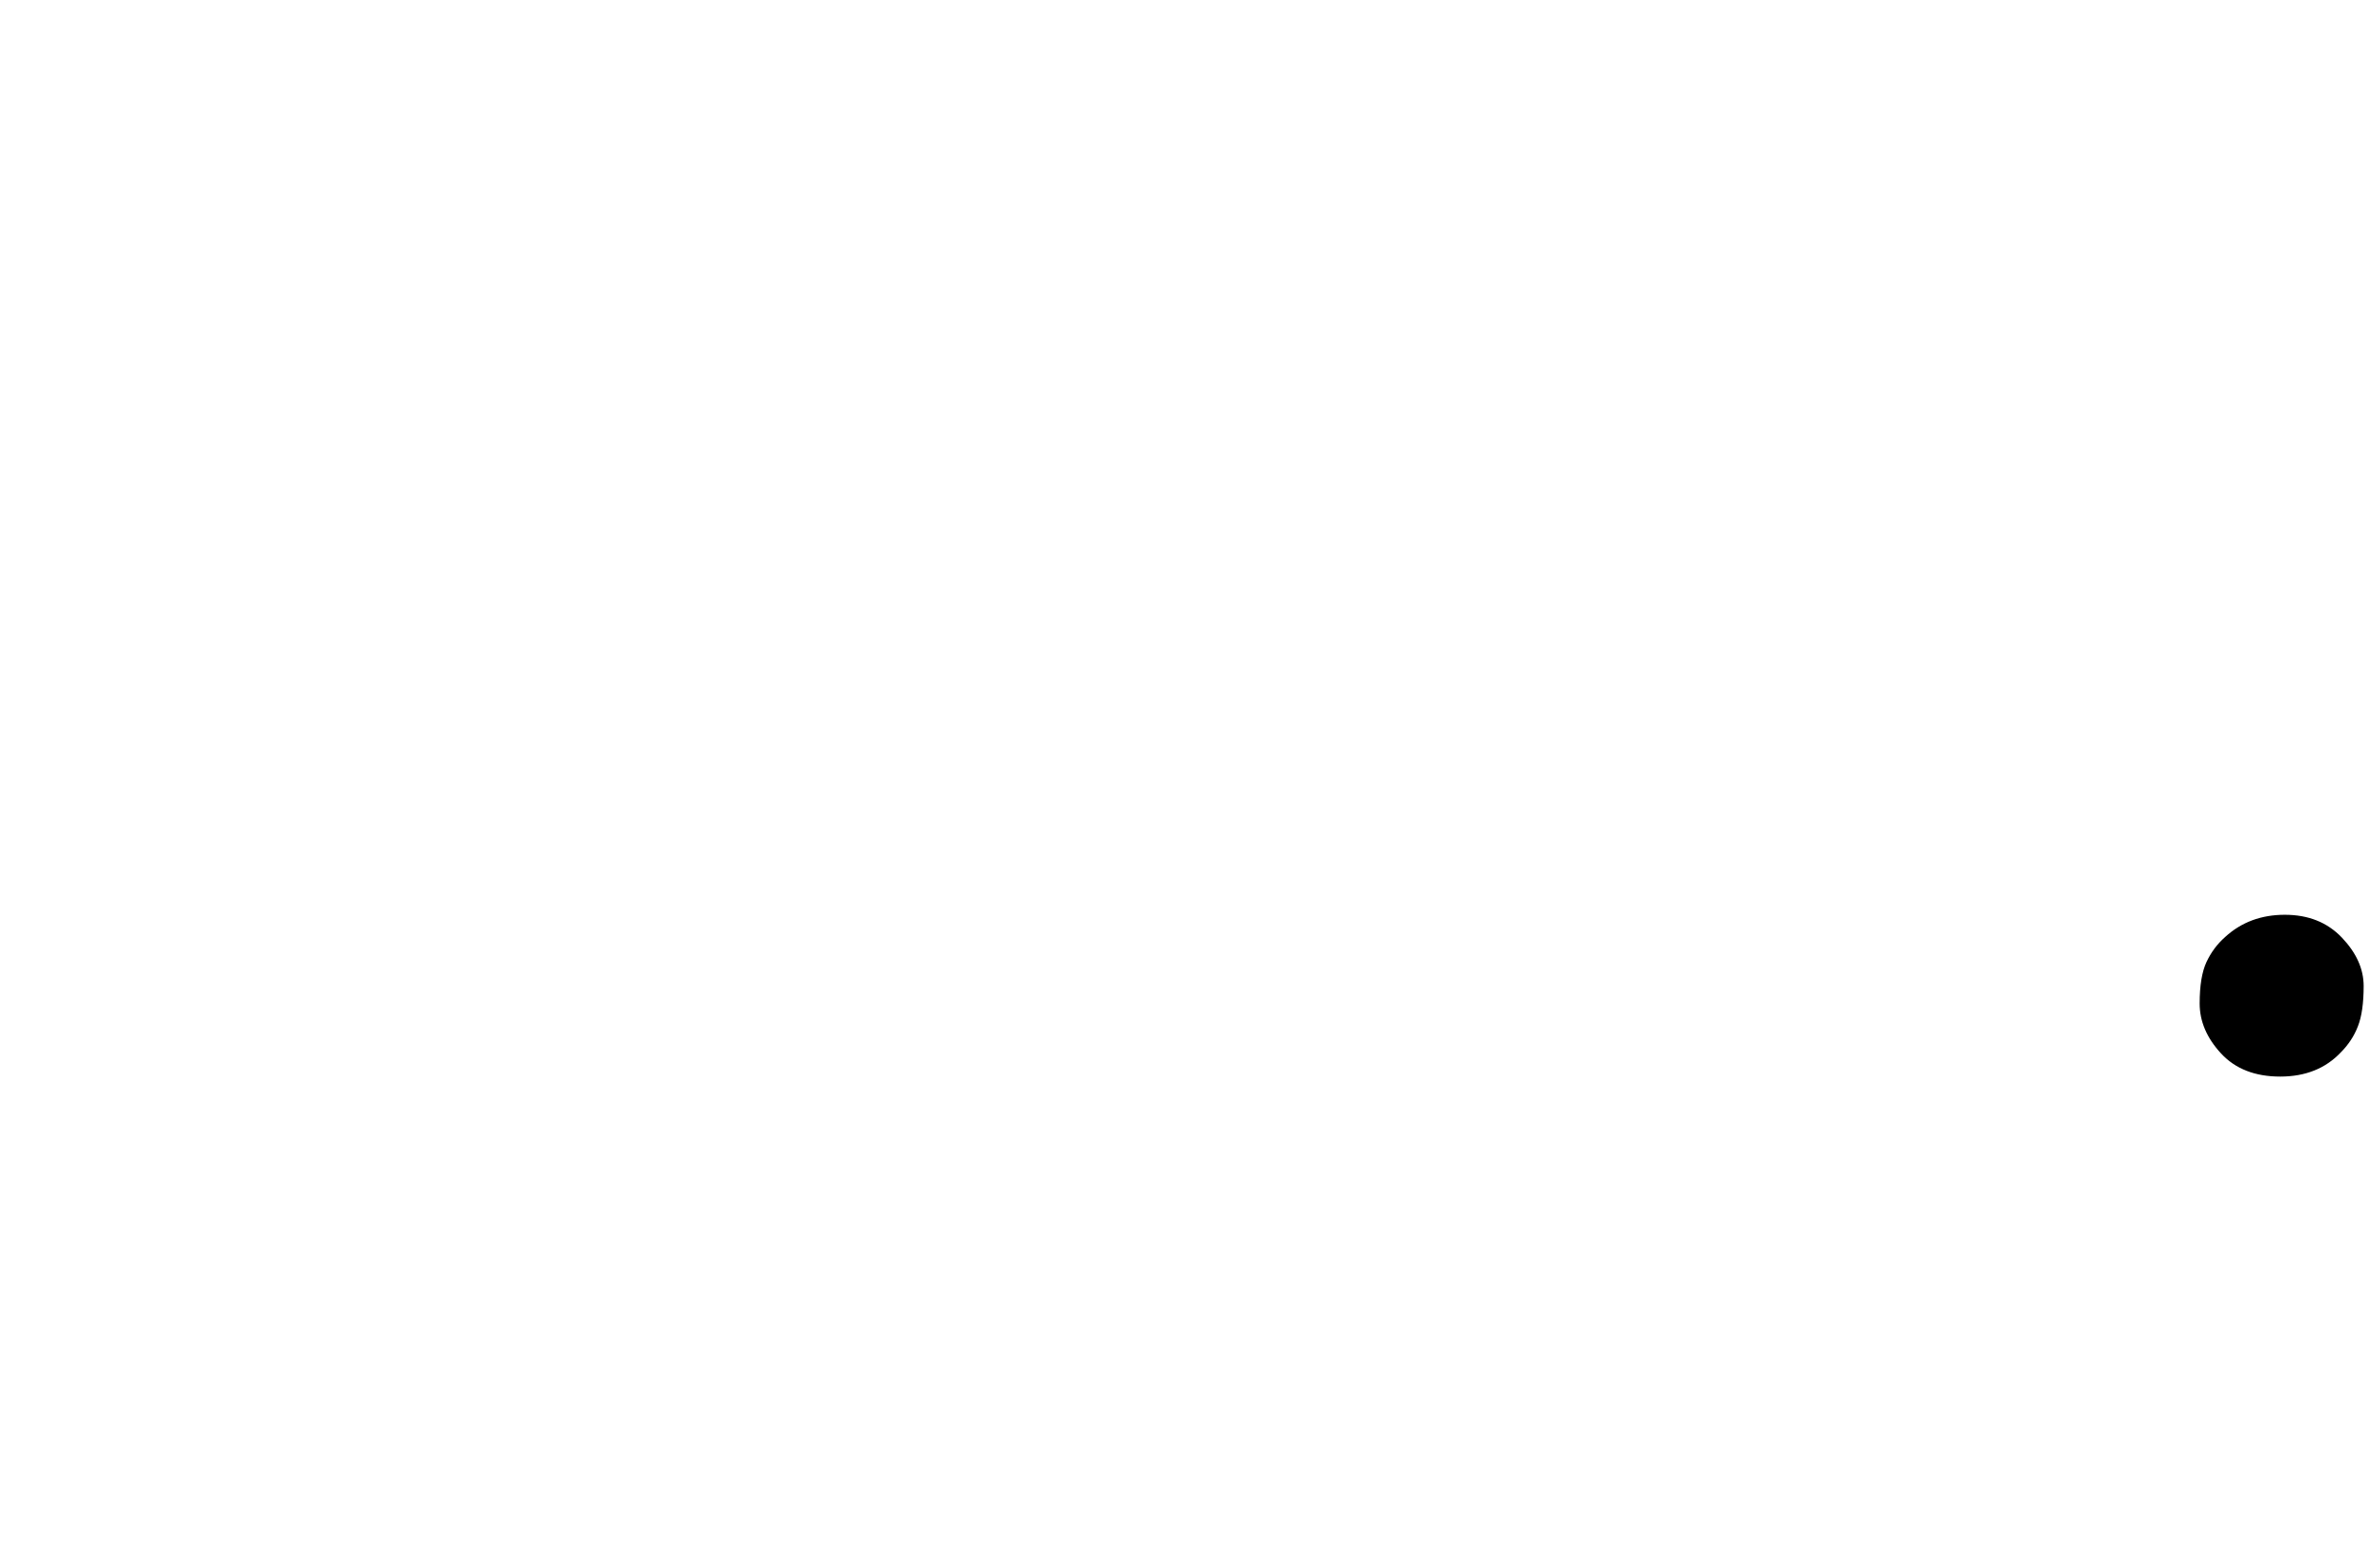
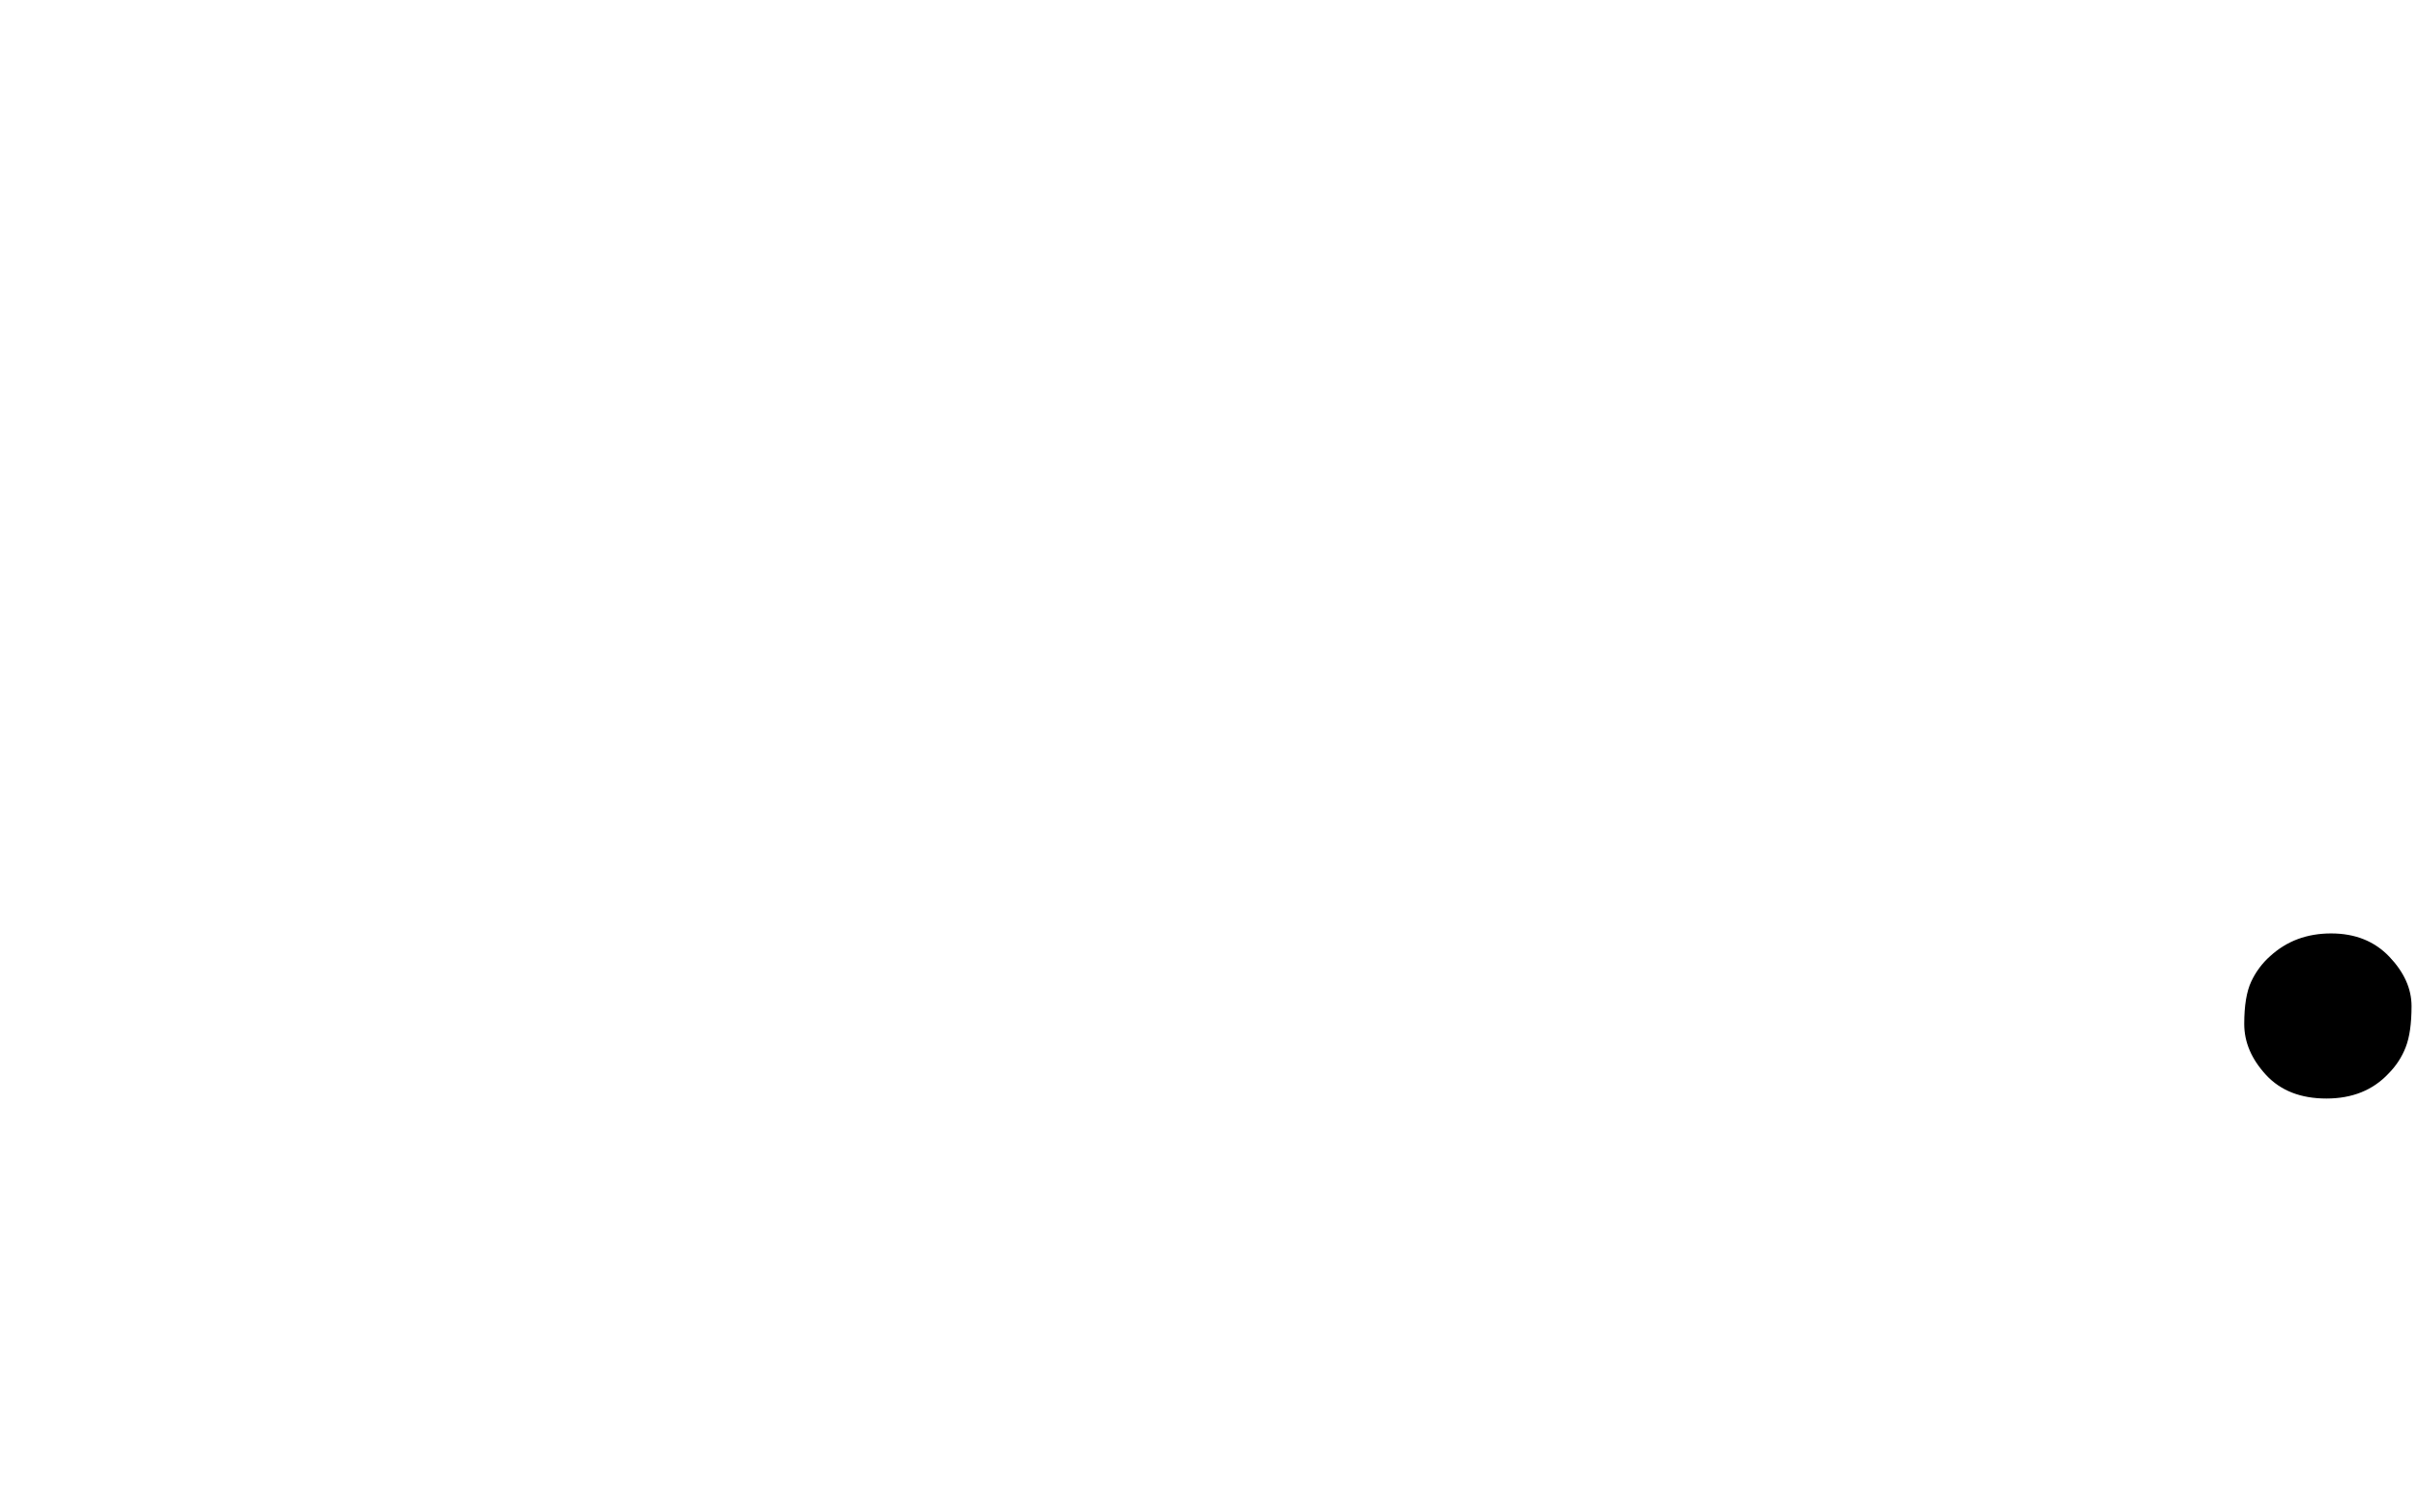
- <svg xmlns="http://www.w3.org/2000/svg" width="392.50" viewBox="317.50 295.00 392.50 259.75" height="259.75" preserveAspectRatio="xMidYMid meet" version="1.0">
+ <svg xmlns="http://www.w3.org/2000/svg" width="392.50" viewBox="317.50 295.00 392.50 245.50" height="245.50" preserveAspectRatio="xMidYMid meet" version="1.0">
  <defs>
    <g />
-     <clipPath id="2b10071c77">
-       <path d="M 0 0.199 L 1012 0.199 L 1012 809.801 L 0 809.801 Z M 0 0.199 " clip-rule="nonzero" />
-     </clipPath>
-     <clipPath id="a5bbd6f700">
-       <path d="M 0.289 0.949 L 407.605 0.949 L 407.605 274 L 0.289 274 Z M 0.289 0.949 " clip-rule="nonzero" />
-     </clipPath>
-     <clipPath id="dbf88e2345">
+     <clipPath id="40745e6df0">
      <rect x="0" width="408" y="0" height="274" />
    </clipPath>
-     <clipPath id="0fa61f3180">
-       <rect x="0" width="408" y="0" height="301" />
+     <clipPath id="5239b5e840">
+       <rect x="0" width="309" y="0" height="63" />
    </clipPath>
  </defs>
  <g transform="matrix(1, 0, 0, 1, 307, 260)">
-     <g clip-path="url(#0fa61f3180)">
-       <g clip-path="url(#a5bbd6f700)">
-         <g transform="matrix(1, 0, 0, 1, 0, 0.00000000000017053)">
-           <g clip-path="url(#dbf88e2345)">
-             <g fill="currentColor" fill-opacity="1">
-               <g transform="translate(359.5837, 210.4473)">
-                 <g>
-                   <path d="M 28.703 2.953 C 24.535 2.953 21.27 1.676 18.906 -0.875 C 16.539 -3.438 15.359 -6.195 15.359 -9.156 C 15.359 -12.113 15.734 -14.398 16.484 -16.016 C 17.234 -17.629 18.273 -19.023 19.609 -20.203 C 22.285 -22.641 25.57 -23.859 29.469 -23.859 C 33.375 -23.859 36.523 -22.598 38.922 -20.078 C 41.328 -17.555 42.531 -14.879 42.531 -12.047 C 42.531 -9.211 42.211 -6.988 41.578 -5.375 C 40.953 -3.758 40.008 -2.32 38.75 -1.062 C 36.227 1.613 32.879 2.953 28.703 2.953 Z M 28.703 2.953 " />
-                 </g>
-               </g>
-             </g>
+     <g clip-path="url(#40745e6df0)">
+       <g fill="currentColor" fill-opacity="1">
+         <g transform="translate(359.5837, 210.4473)">
+           <g>
+             <path d="M 28.703 2.953 C 24.535 2.953 21.27 1.676 18.906 -0.875 C 16.539 -3.438 15.359 -6.195 15.359 -9.156 C 15.359 -12.113 15.734 -14.398 16.484 -16.016 C 17.234 -17.629 18.273 -19.023 19.609 -20.203 C 22.285 -22.641 25.57 -23.859 29.469 -23.859 C 33.375 -23.859 36.523 -22.598 38.922 -20.078 C 41.328 -17.555 42.531 -14.879 42.531 -12.047 C 42.531 -9.211 42.211 -6.988 41.578 -5.375 C 40.953 -3.758 40.008 -2.32 38.75 -1.062 C 36.227 1.613 32.879 2.953 28.703 2.953 Z M 28.703 2.953 " />
          </g>
        </g>
      </g>
    </g>
  </g>
</svg>
